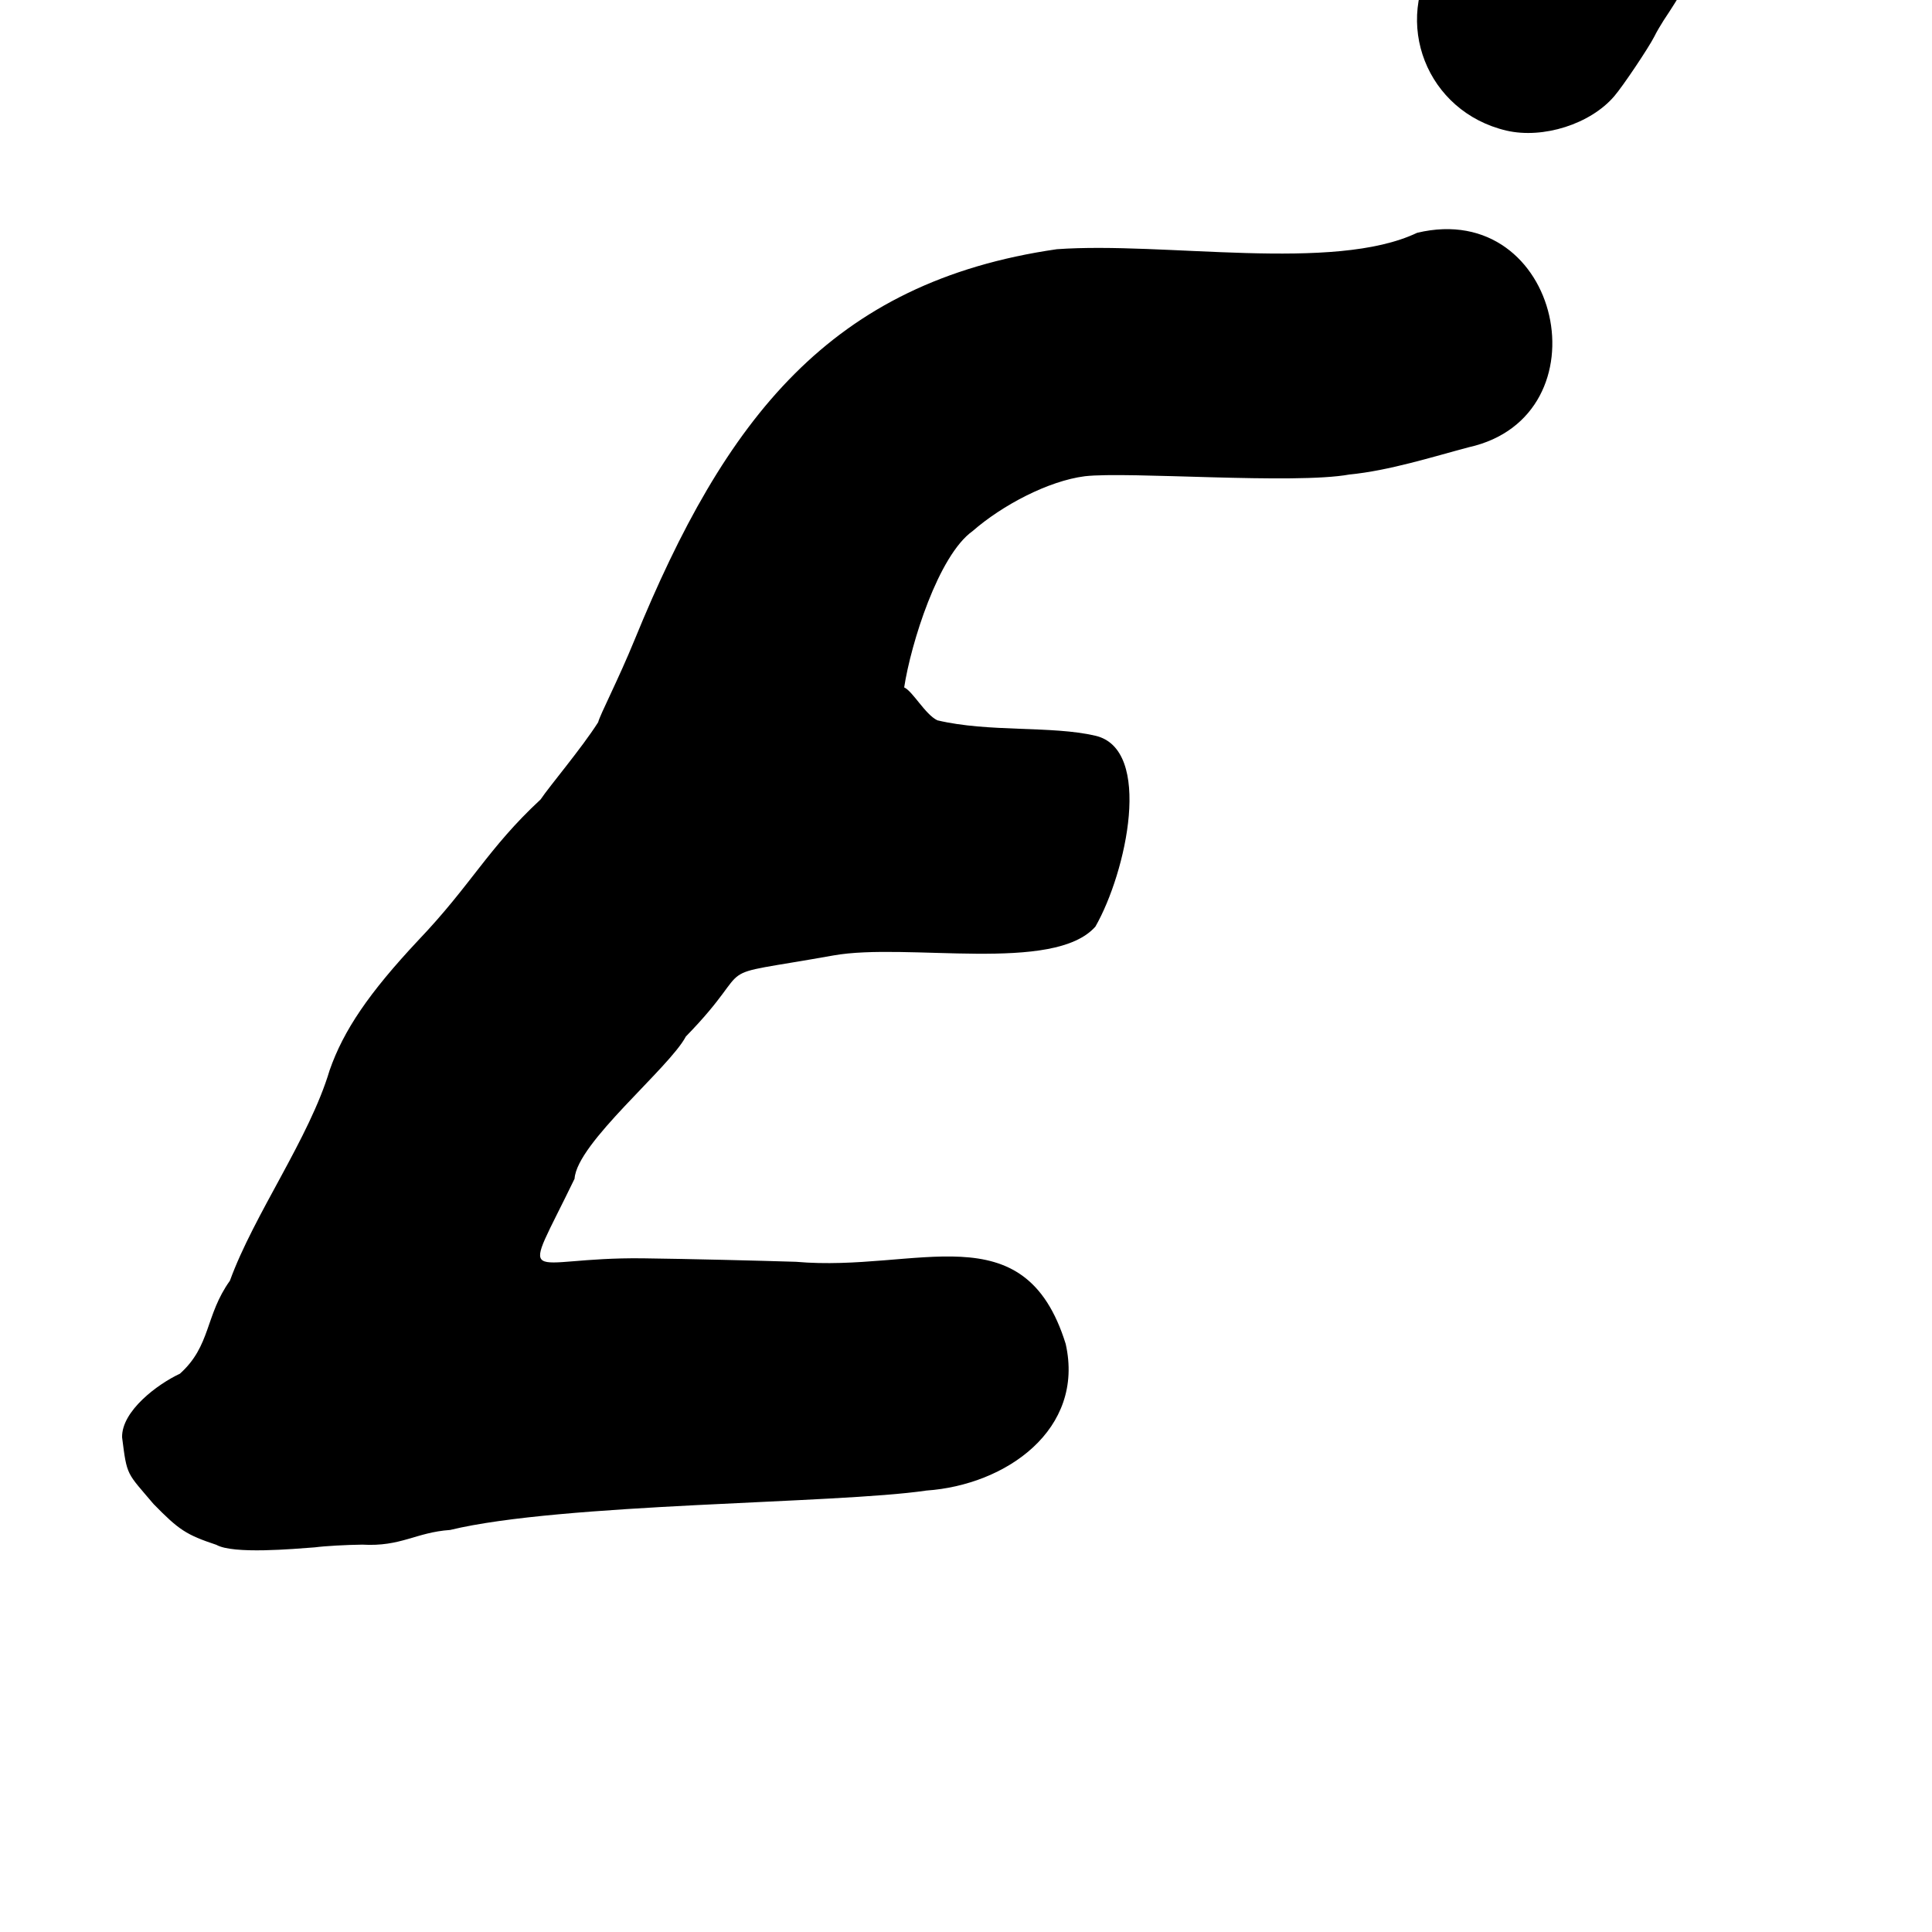
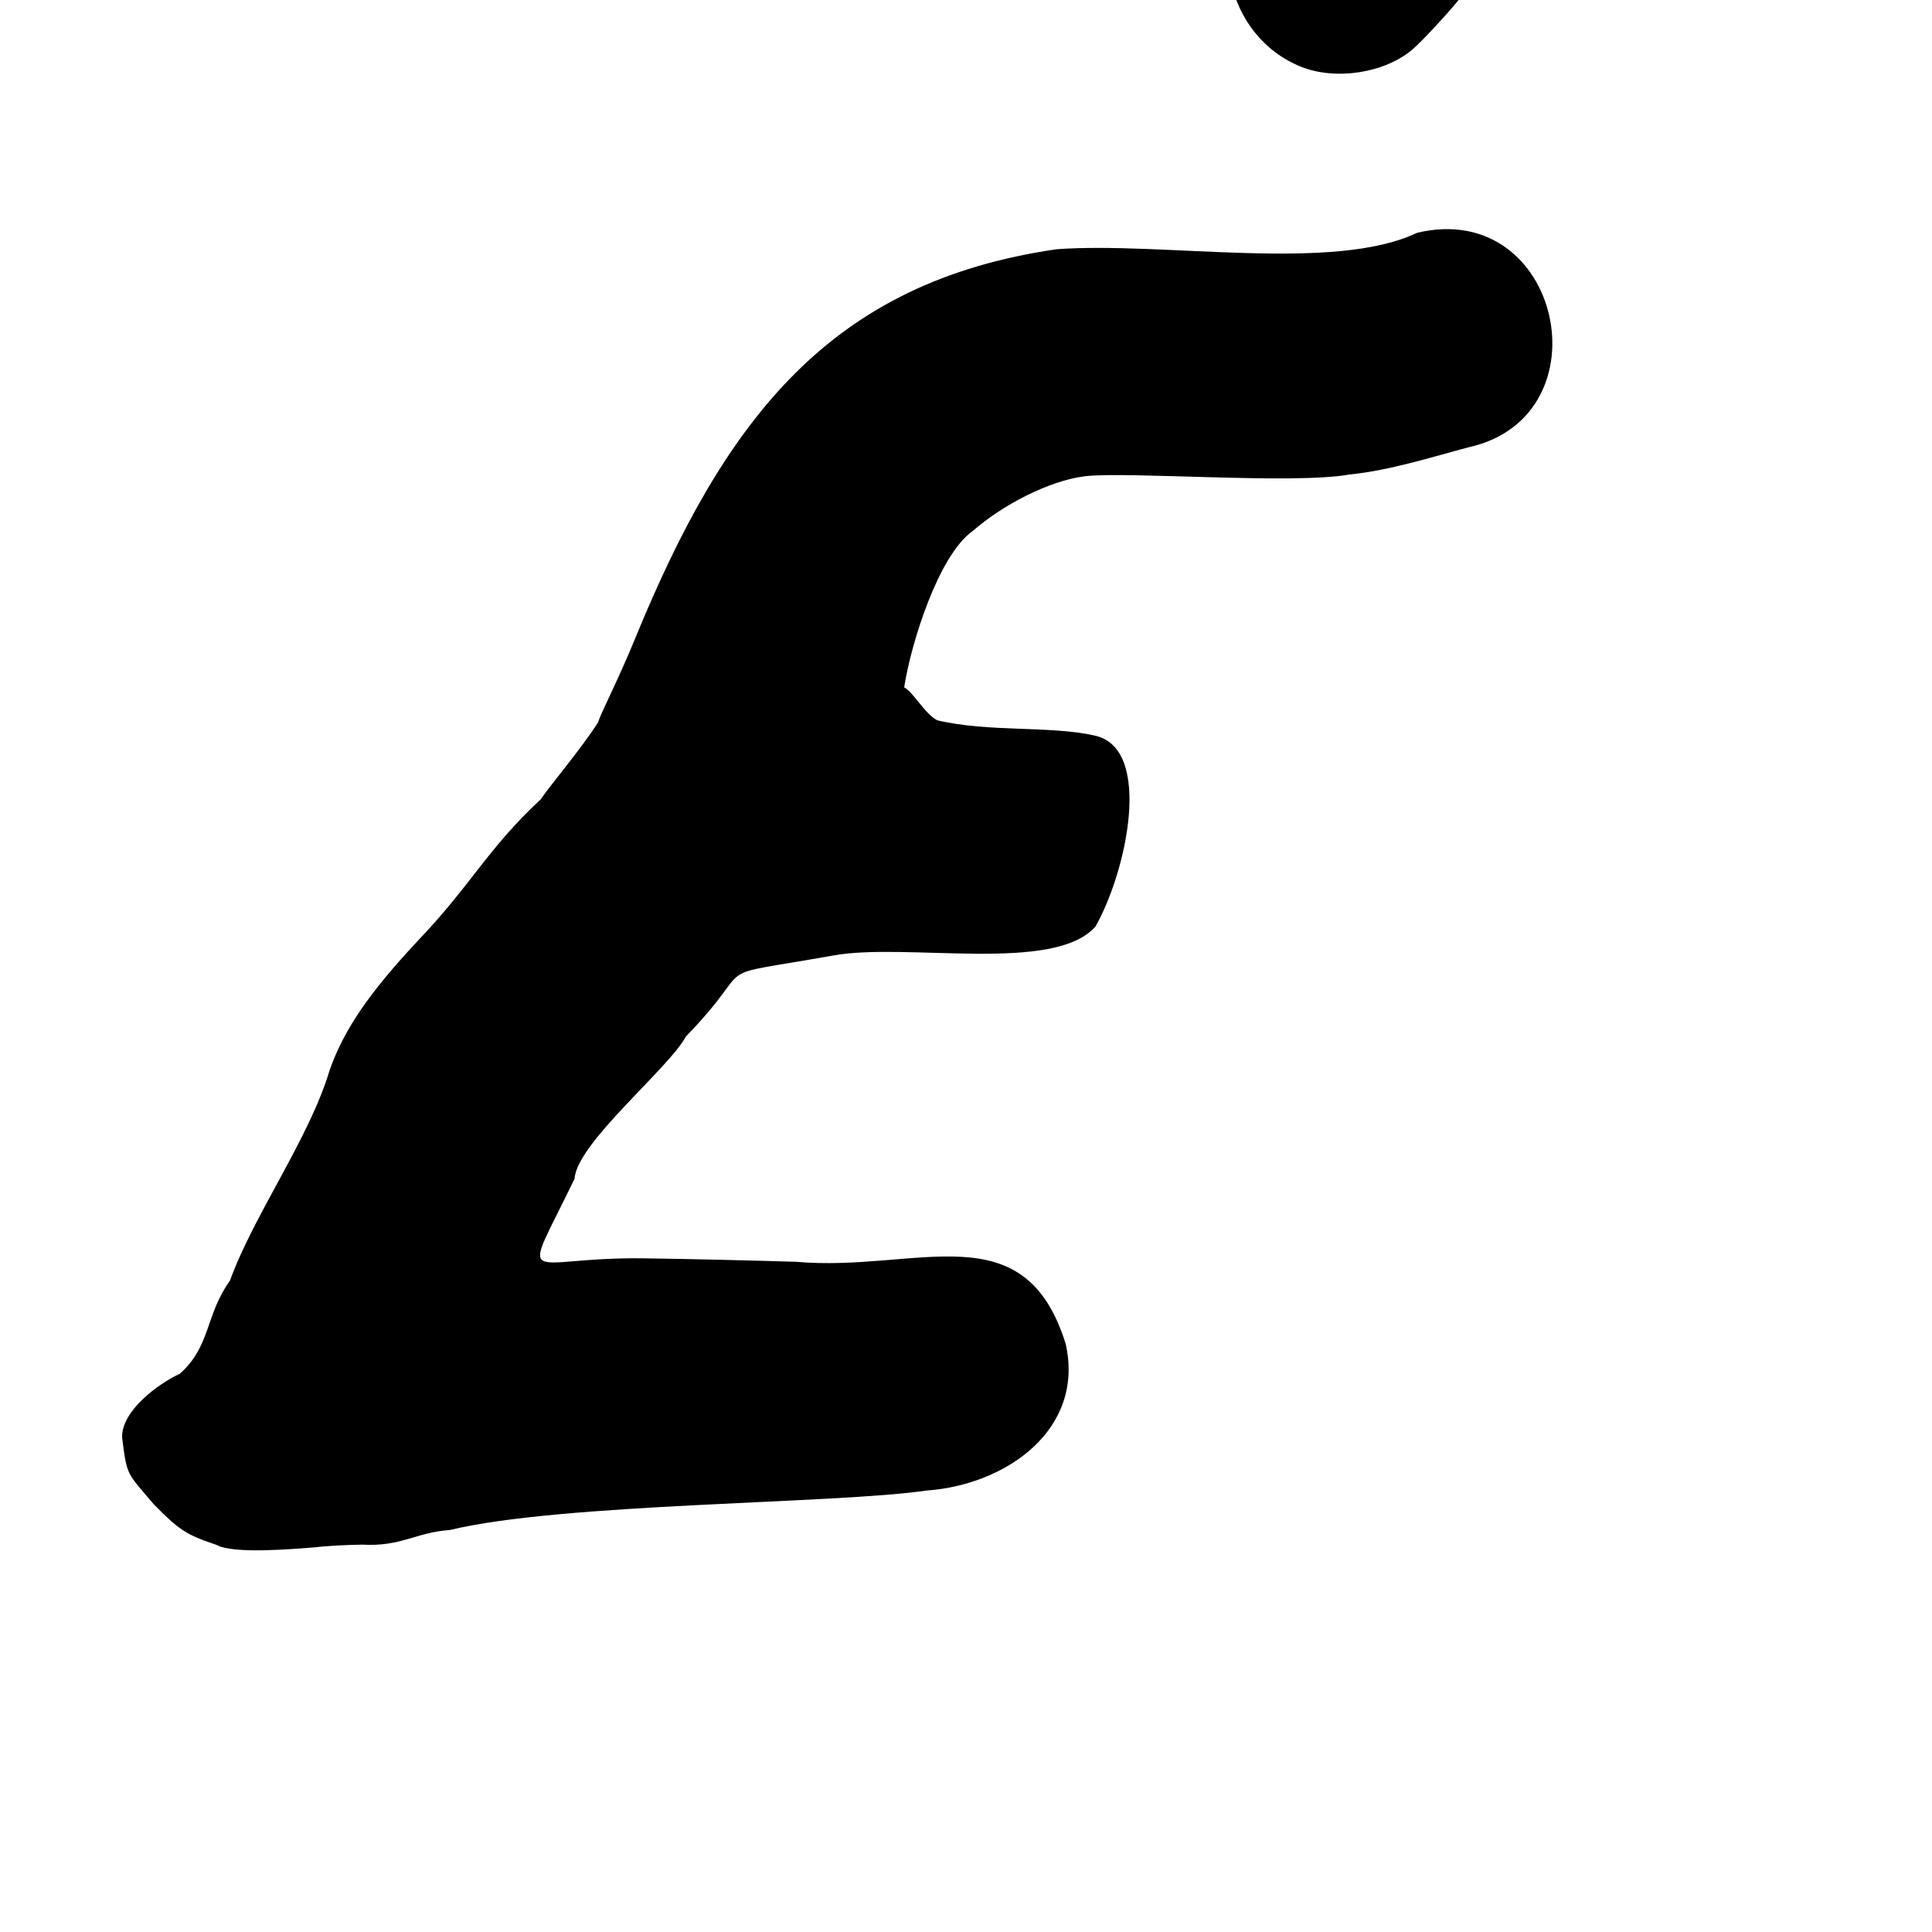
<svg xmlns="http://www.w3.org/2000/svg" id="Layer_1" version="1.1" viewBox="0 0 1000 1000">
-   <path d="M830.628-124c-21.8,5.3-40,20.7-54.8,46.6-3.8,6.5-8.1,13.9-9.7,16.4s-5.2,8.8-8.1,14c-8.2,14.9-8.3,15-14,23.5-23.8,34.9-5.6,81.4,35.7,91.1,19,4.4,43.5-3.4,55.8-17.8,4.5-5.2,17.8-25.1,20.7-30.8,1.2-2.5,3.5-6.3,4.9-8.5,1.5-2.2,3.8-5.8,5.2-8,6.1-9.9,7.6-11.7,13.5-16.1,39.3-29.7,28.7-92-18.2-108-8.8-3-23.7-4.1-31-2.4ZM733.5,120.5c-43.314,20.626-130.77,4.475-186.5,8.493-117.331,16.962-171.754,87.781-218.437,201.943-8.646,21.144-18.055,39.098-18.955,42.898-8.764,13.748-24.77,32.532-29.805,39.969-27.328,25.378-35.732,44-63.402,72.998-25.4,27.1-38.6,46.5-45.8,67.2-10.485,35.154-39.064,74.447-51.6,108.89-12.927,18.08-9.737,33.647-25.877,48.14-11.458,5.316-30.201,19.242-29.929,32.922,2.568,20.316,2.312,18.015,16.305,34.548,13.1,13.4,16.9,15.9,32.5,21.1,8.762,4.965,39.934,2.116,50.999,1.301,5.201-.701,16.301-1.301,24.501-1.401,20.243,1.15,27.543-6.338,45.5-7.599,57.811-14.004,199.504-13.462,246.501-20.394,41.356-2.861,82.062-31.682,72.098-75.91-21.476-69.106-76.714-36.948-139.597-42.495-19.501-.602-55.201-1.502-79.201-1.802-62.66-.738-63.8,17.59-35.402-41.201,1.166-18.508,48.967-57.261,57.599-73.601,39.448-40.457,7.484-29.648,76.32-41.952,38.278-6.842,114.177,9.431,135.677-14.964,16.098-28.209,29.929-91.781,0-98.765-22.777-5.315-55.132-1.653-81.805-7.981-6.29-2.986-12.76-15.055-17.189-17.035,3.444-22.557,17.682-68.296,35.401-80.899,15.356-13.412,39.21-25.985,58.098-28.401,22.455-2.576,108.2,4.336,137-.904,20.521-1.988,43.097-9.173,61.7-14.098,72.049-15.978,47.972-128.828-26.7-110.999l-0.0 0Z" />
+   <path d="M767.476-175.604c-22.352,1.93-42.678,14.39-61.237,37.744-4.742,5.848-10.116,12.51-12.076,14.738s-6.475,7.909-10.131,12.609c-10.366,13.483-25.156,38.186-32.079,45.723-28.82,30.884-17.879,83.493,21.471,99.347,18.112,7.232,43.512,3.24,57.855-9.126,5.237-4.457,21.403-22.108,25.134-27.302,1.565-2.289,4.415-5.696,6.133-7.658,1.816-1.947,4.636-5.156,6.354-7.118,7.532-8.86,23.954-38.916,30.454-42.369,43.352-23.392,42.329-86.579-1.6-109.511-8.243-4.301-22.803-7.649-30.277-7.076ZM733.5,120.5c-43.314,20.626-130.77,4.475-186.5,8.493-117.331,16.962-171.754,87.781-218.437,201.943-8.646,21.144-18.055,39.098-18.955,42.898-8.764,13.748-24.77,32.532-29.805,39.969-27.328,25.378-35.732,44-63.402,72.998-25.4,27.1-38.6,46.5-45.8,67.2-10.485,35.154-39.064,74.447-51.6,108.89-12.927,18.08-9.737,33.647-25.877,48.14-11.458,5.316-30.201,19.242-29.929,32.922,2.568,20.316,2.312,18.015,16.305,34.548,13.1,13.4,16.9,15.9,32.5,21.1,8.762,4.965,39.934,2.116,50.999,1.301,5.201-.701,16.301-1.301,24.501-1.401,20.243,1.15,27.543-6.338,45.5-7.599,57.811-14.004,199.504-13.462,246.501-20.394,41.356-2.861,82.062-31.682,72.098-75.91-21.476-69.106-76.714-36.948-139.597-42.495-19.501-.602-55.201-1.502-79.201-1.802-62.66-.738-63.8,17.59-35.402-41.201,1.166-18.508,48.967-57.261,57.599-73.601,39.448-40.457,7.484-29.648,76.32-41.952,38.278-6.842,114.177,9.431,135.677-14.964,16.098-28.209,29.929-91.781,0-98.765-22.777-5.315-55.132-1.653-81.805-7.981-6.29-2.986-12.76-15.055-17.189-17.035,3.444-22.557,17.682-68.296,35.401-80.899,15.356-13.412,39.21-25.985,58.098-28.401,22.455-2.576,108.2,4.336,137-.904,20.521-1.988,43.097-9.173,61.7-14.098,72.049-15.978,47.972-128.828-26.7-110.999l-0.0 0Z" />
</svg>
